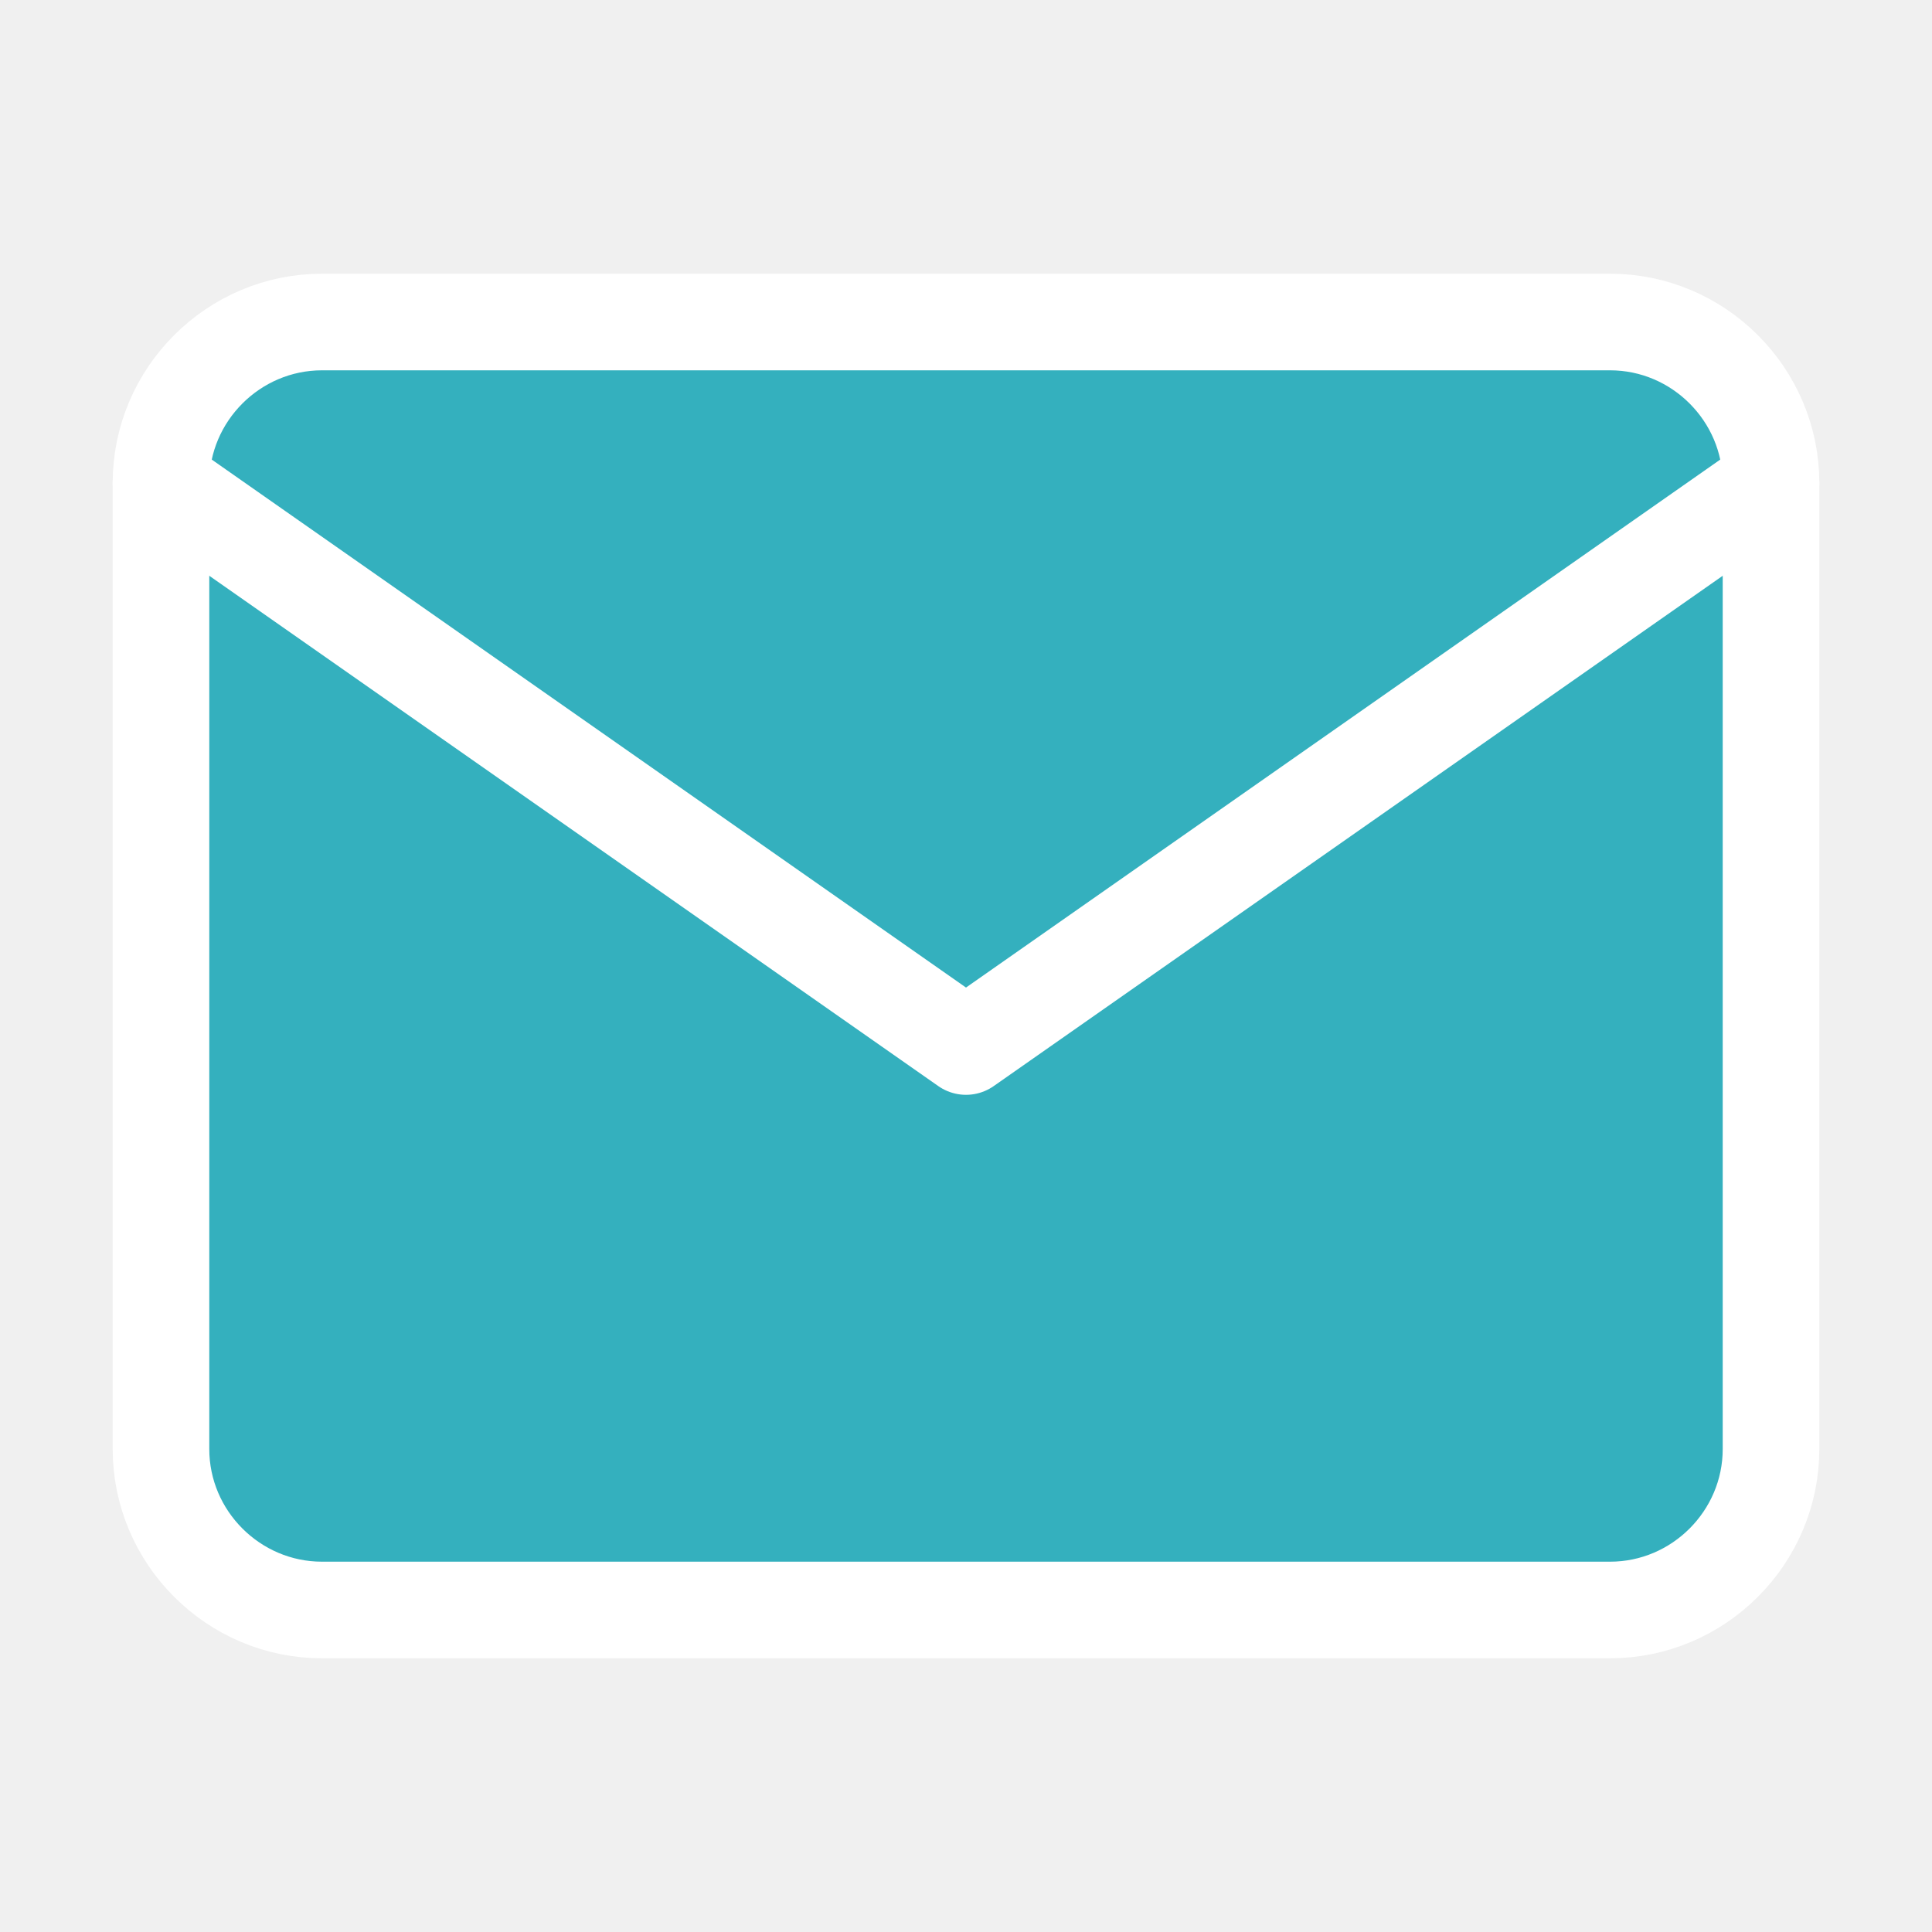
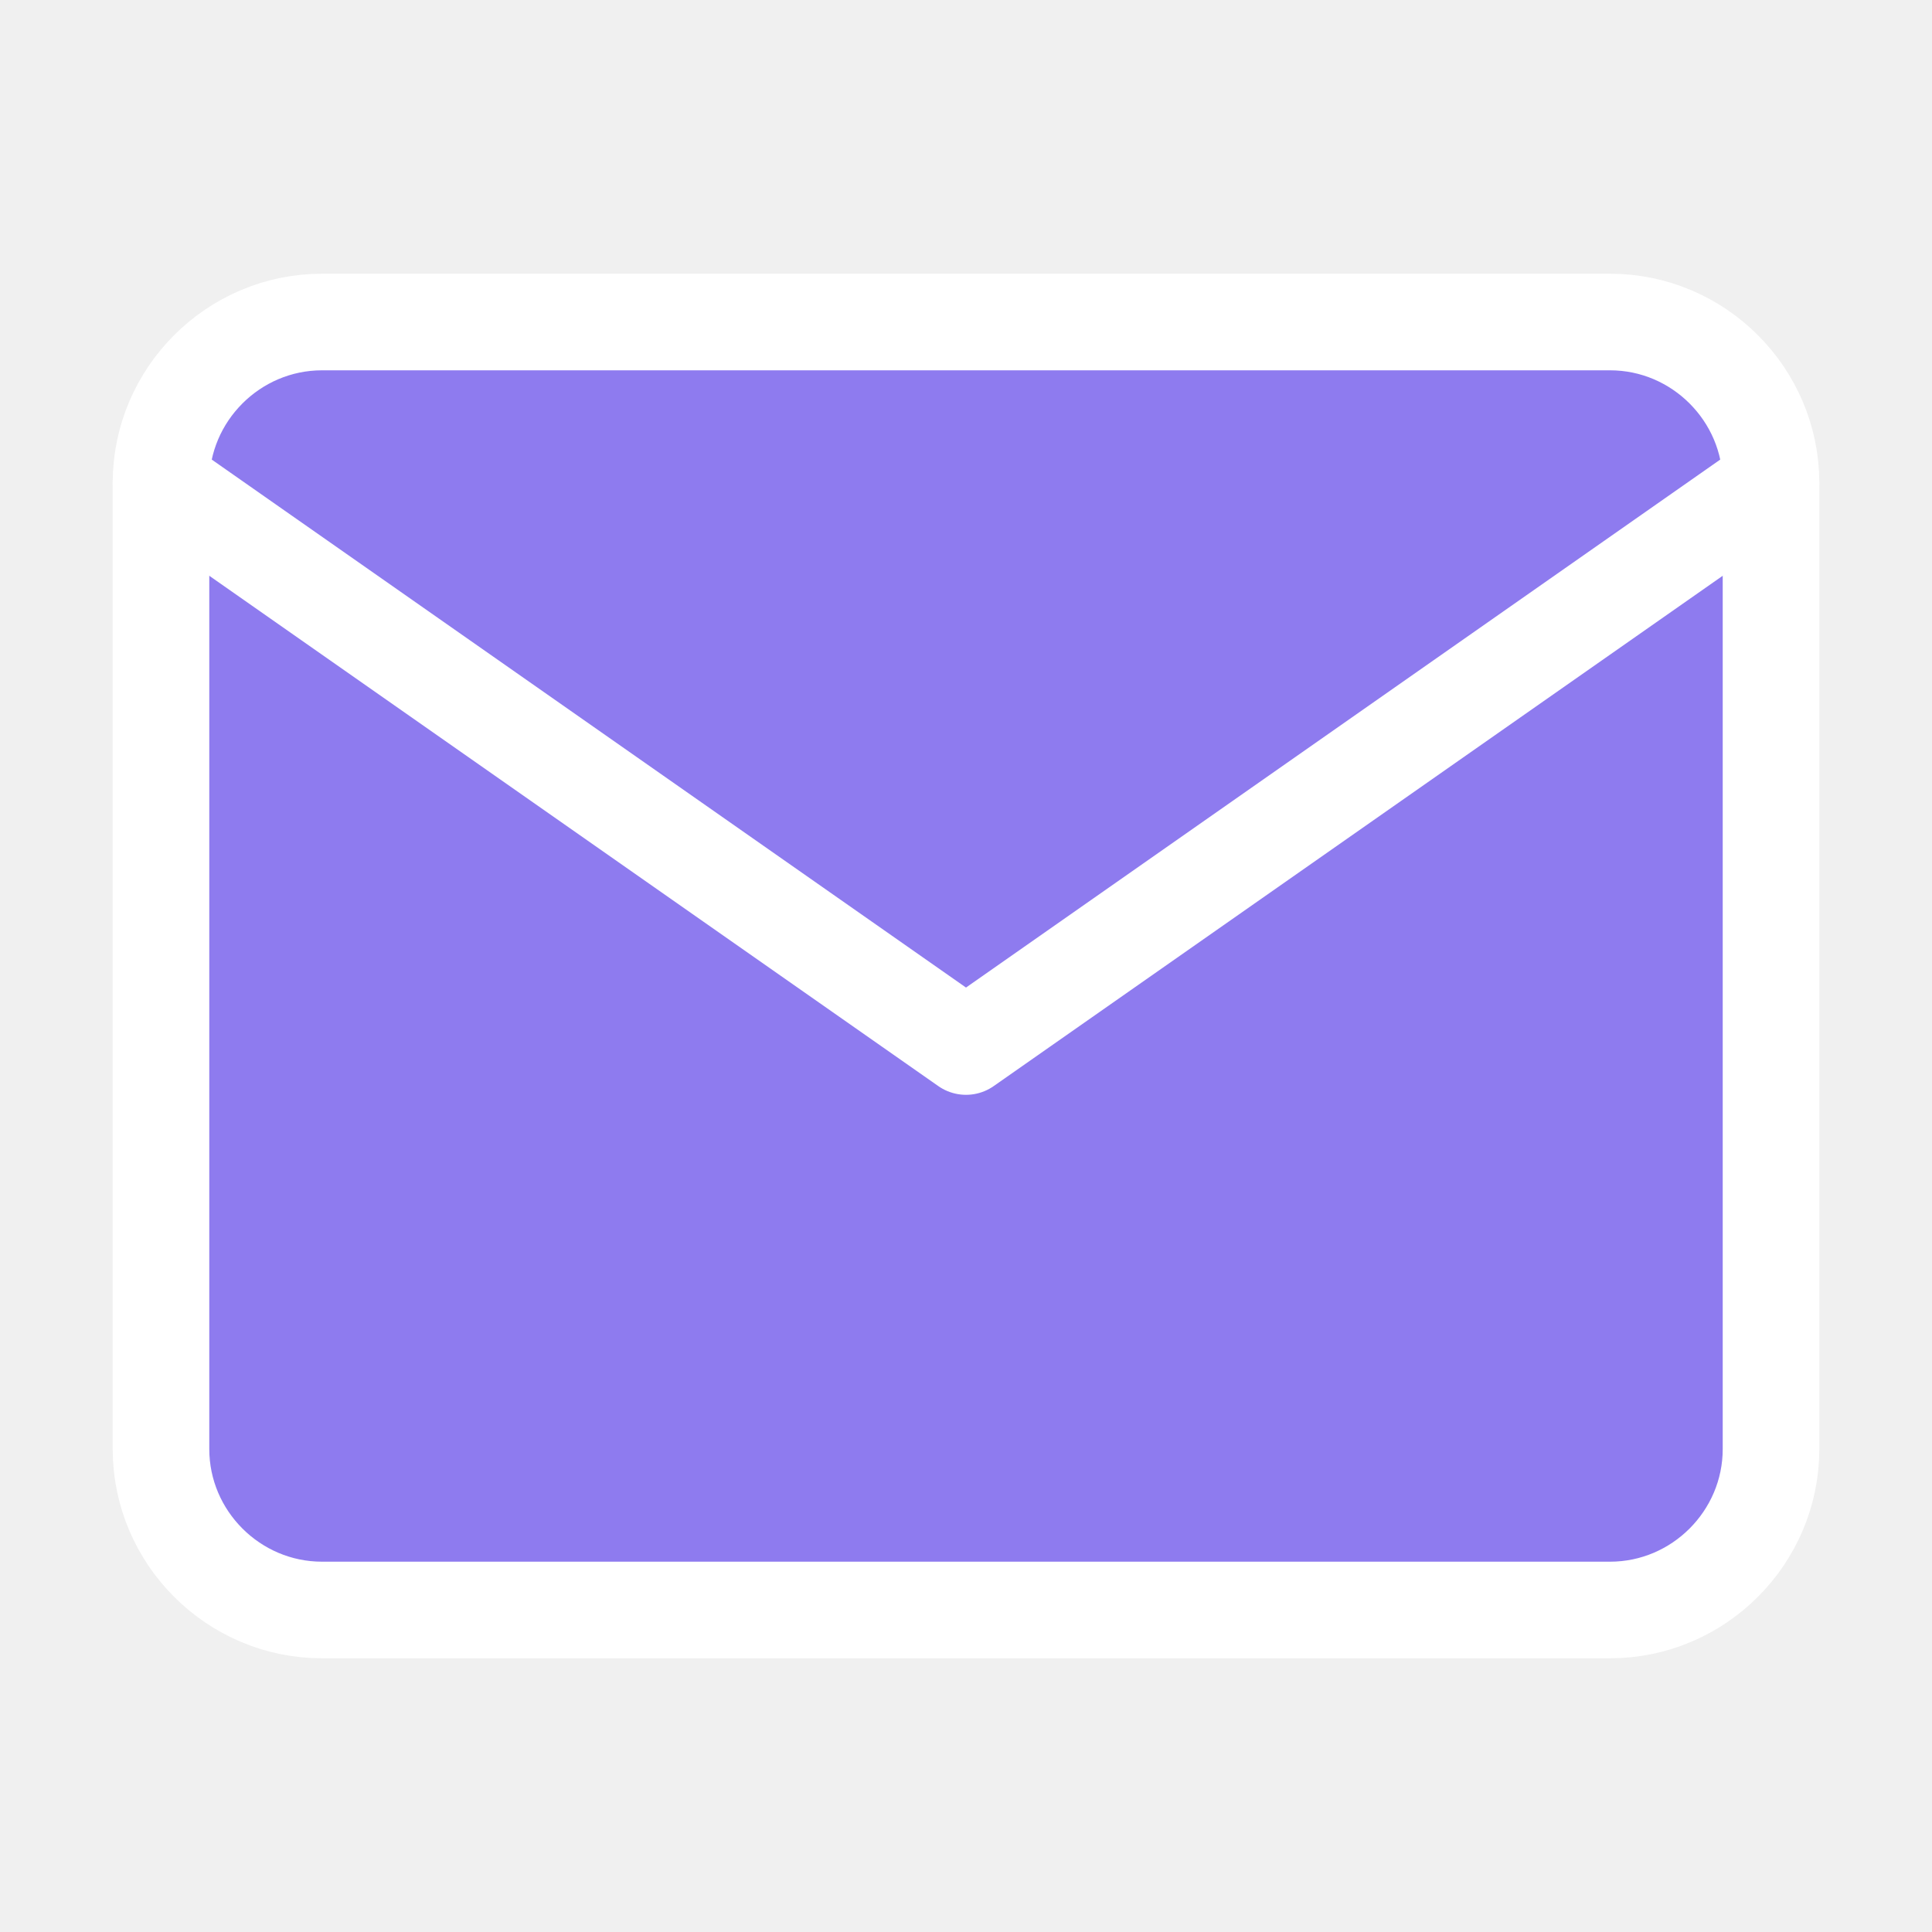
<svg xmlns="http://www.w3.org/2000/svg" width="40" height="40" viewBox="0 0 40 40" fill="none">
-   <path d="M6.667 6.667H33.334C35.167 6.667 36.667 8.167 36.667 10V30C36.667 31.833 35.167 33.333 33.334 33.333H6.667C4.833 33.333 3.333 31.833 3.333 30V10C3.333 8.167 4.833 6.667 6.667 6.667Z" fill="#34B0BE" stroke="white" stroke-width="2" stroke-linecap="round" stroke-linejoin="round" />
-   <path d="M36.667 10L20 21.667L3.333 10" fill="#34B0BE" />
+   <path d="M6.667 6.667H33.334C35.167 6.667 36.667 8.167 36.667 10V30C36.667 31.833 35.167 33.333 33.334 33.333H6.667C4.833 33.333 3.333 31.833 3.333 30V10C3.333 8.167 4.833 6.667 6.667 6.667Z" fill="#8E7BEF" stroke="white" stroke-width="2" stroke-linecap="round" stroke-linejoin="round" />
+   <path d="M36.667 10L20 21.667L3.333 10" fill="#8E7BEF" />
  <path d="M36.667 10L20 21.667L3.333 10" stroke="white" stroke-width="2" stroke-linecap="round" stroke-linejoin="round" />
</svg>
